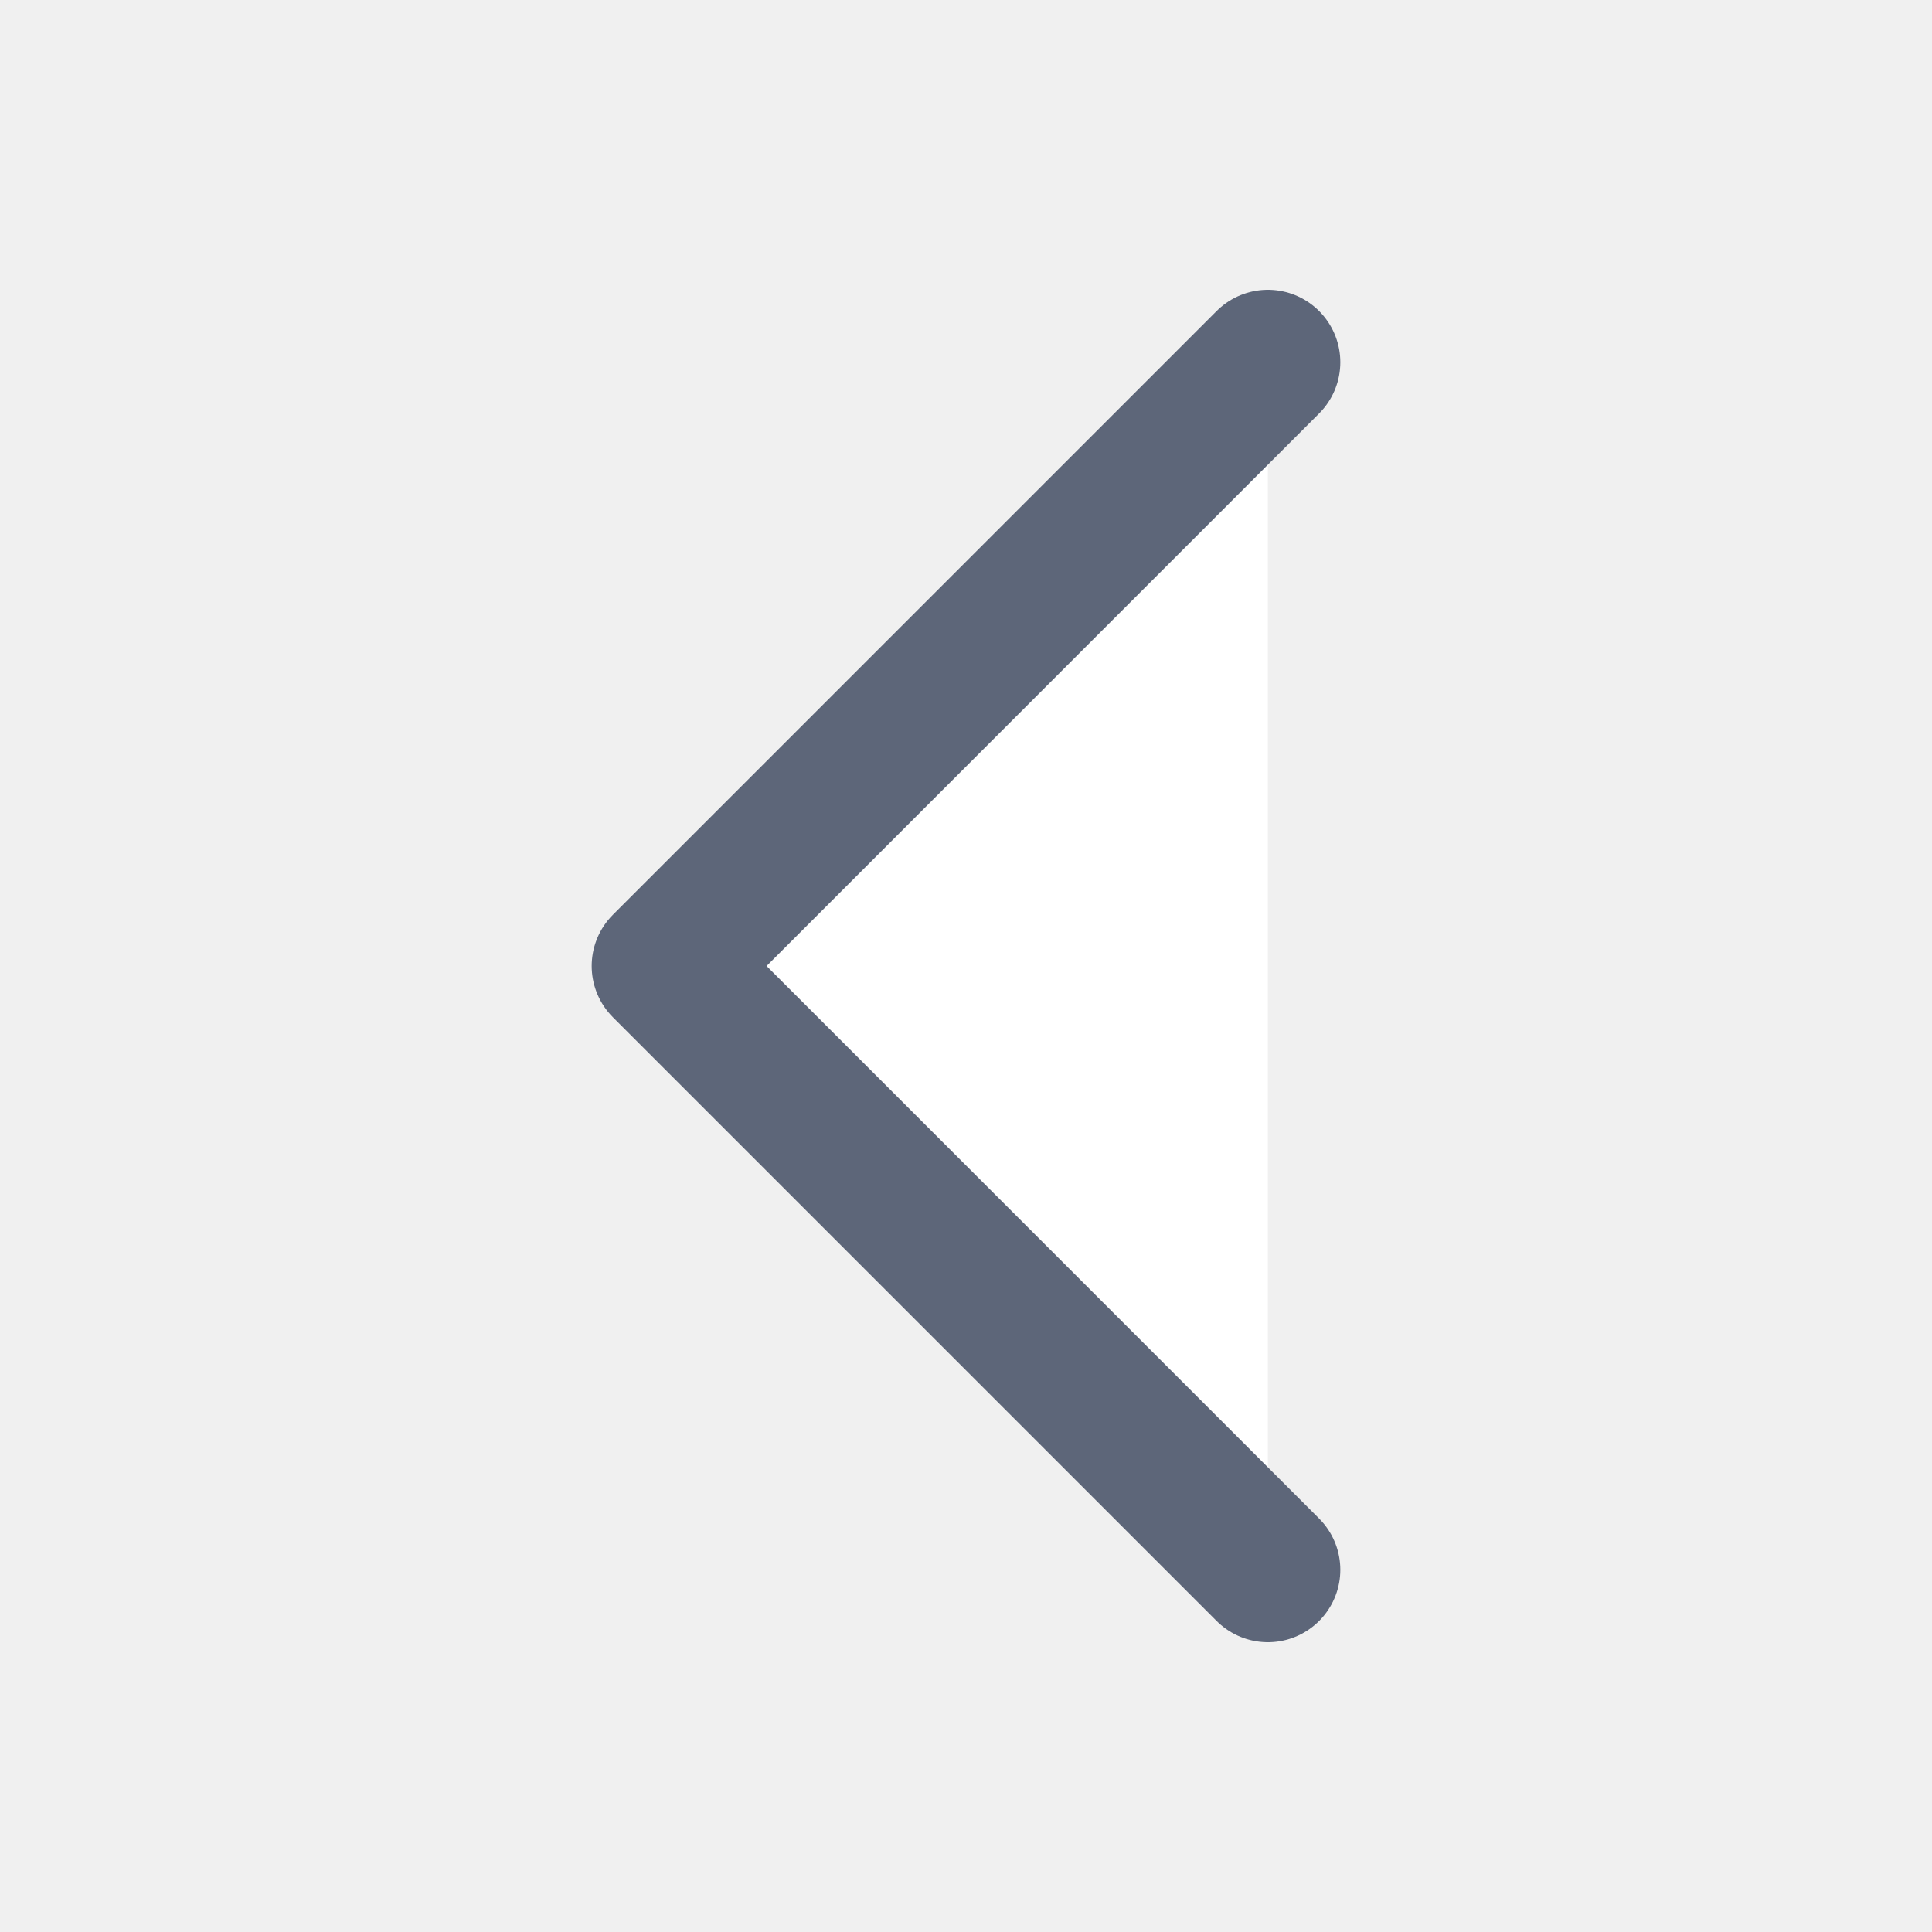
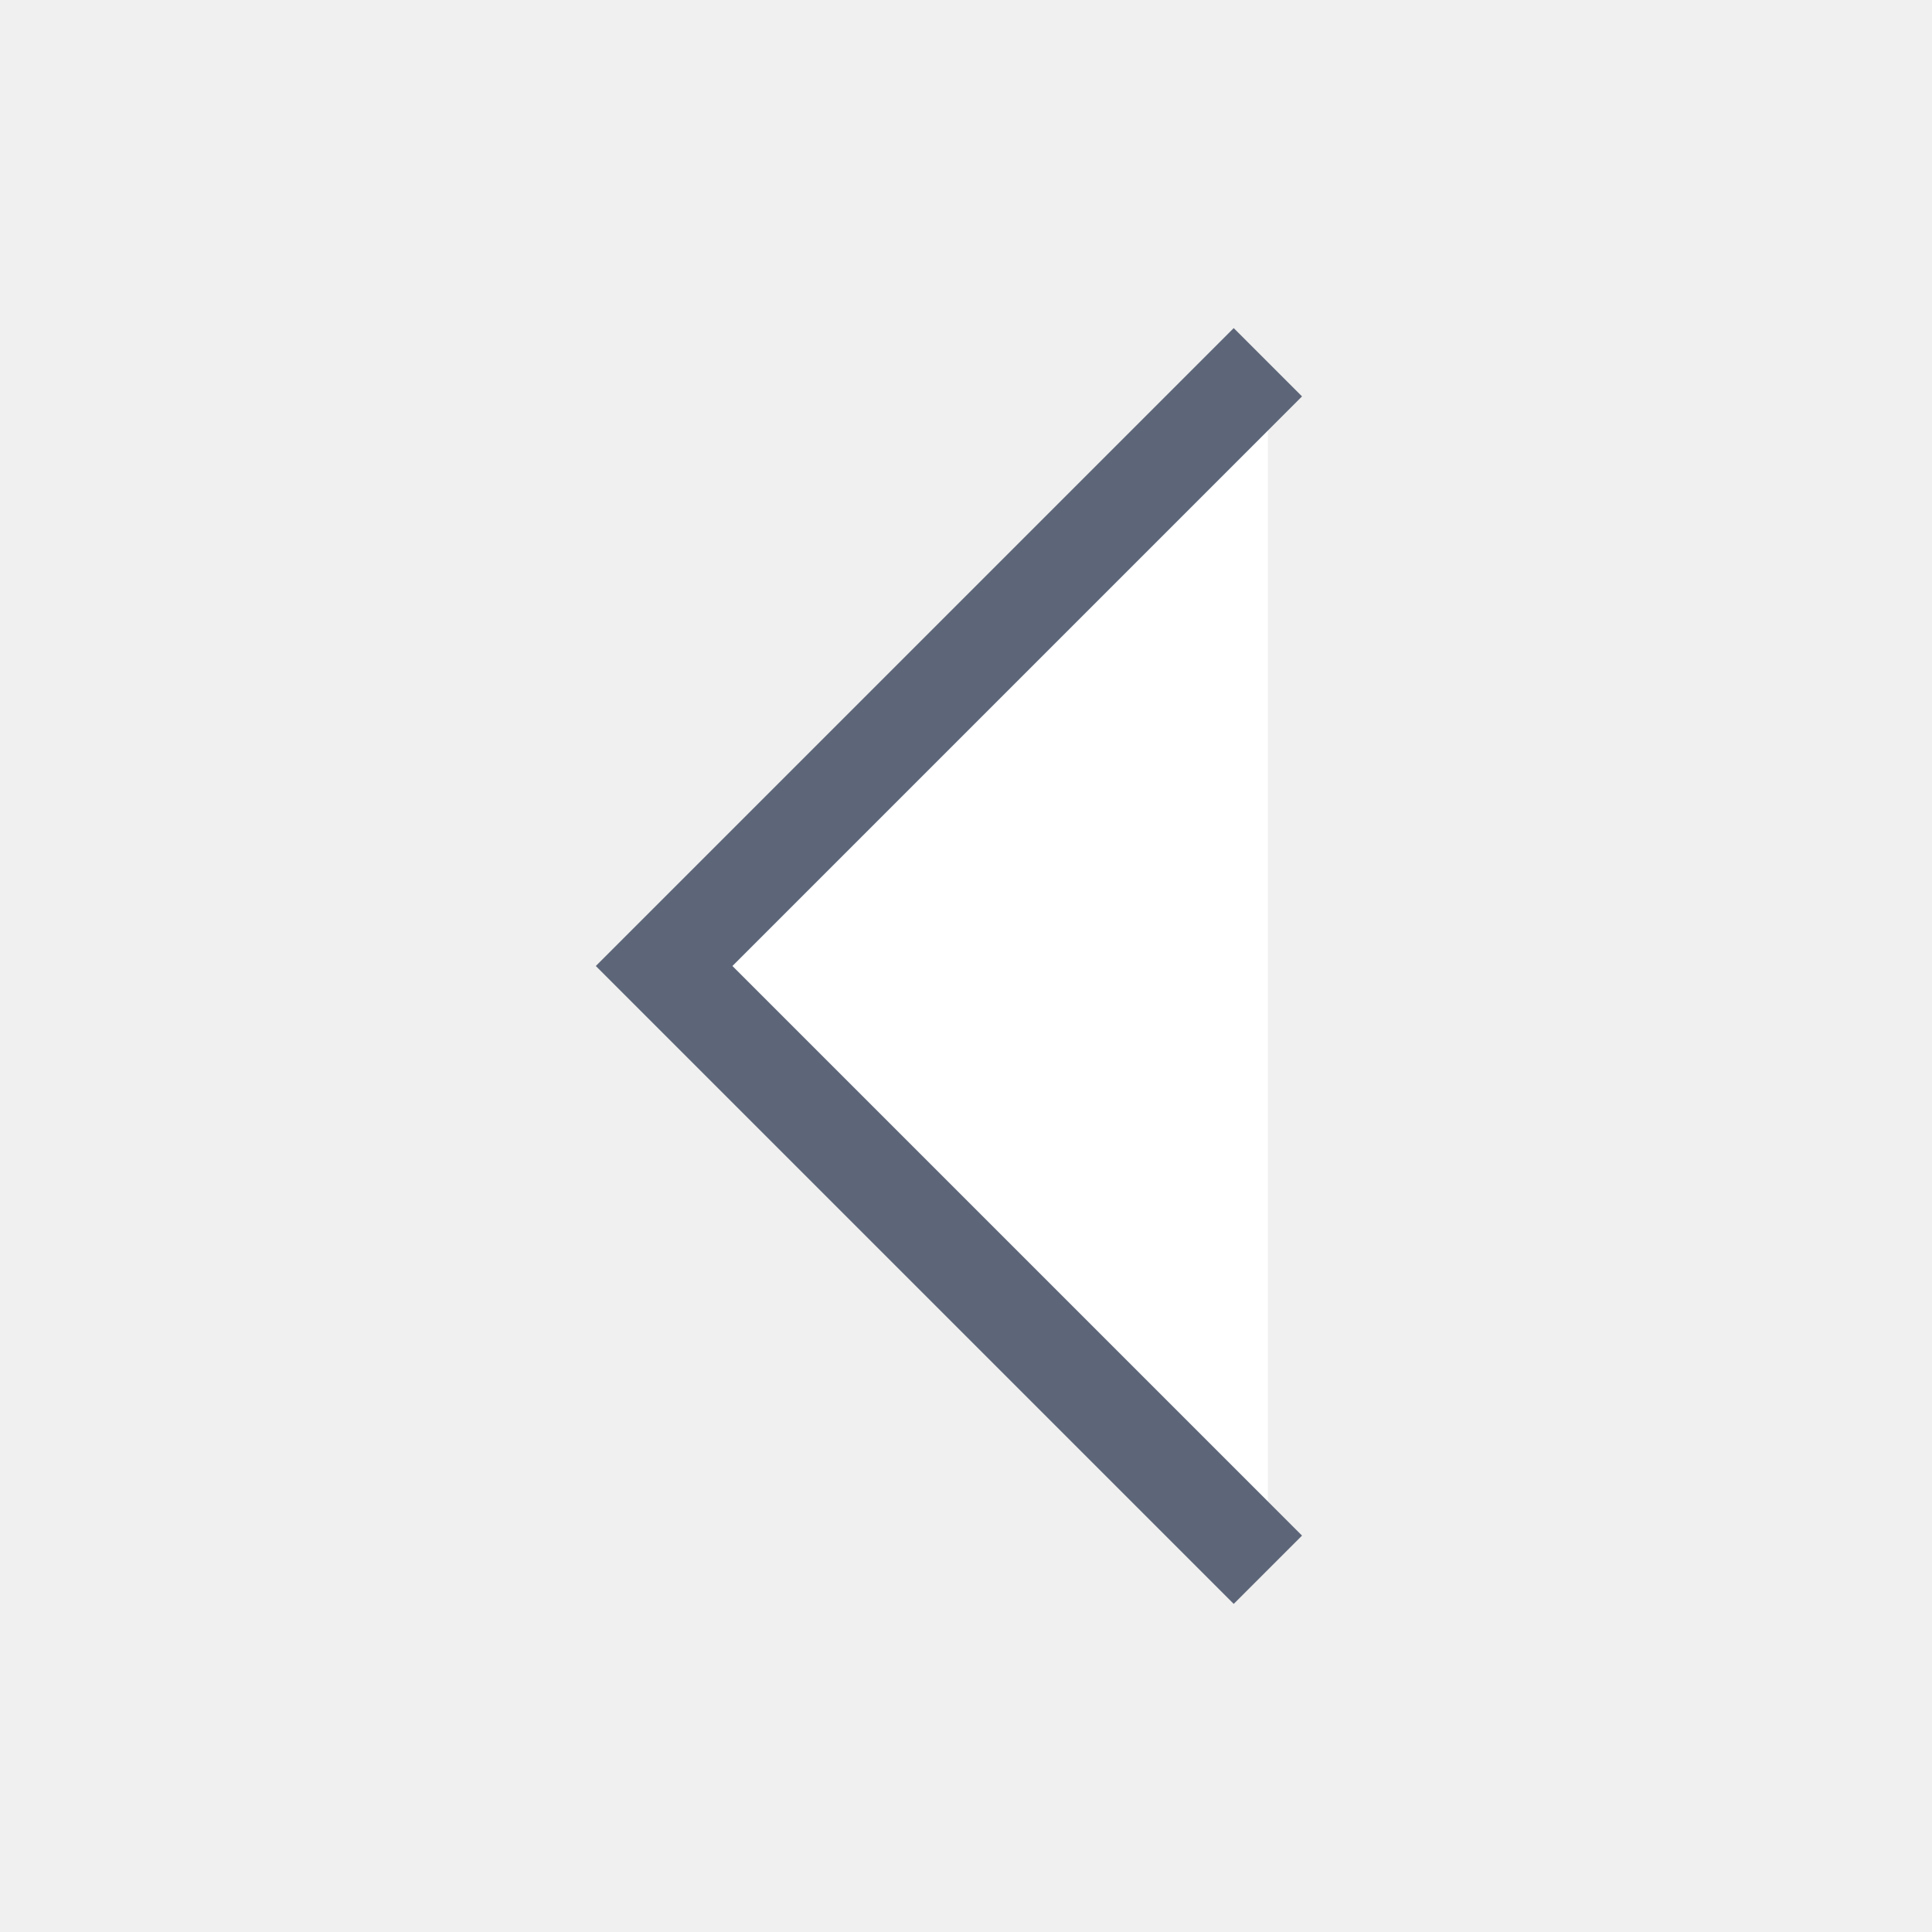
<svg xmlns="http://www.w3.org/2000/svg" width="20" height="20" viewBox="0 0 20 20" fill="none">
  <path d="M13.125 16.25L6.875 10L13.125 3.75" fill="white" />
-   <path d="M13.125 16.25L6.875 10L13.125 3.75" stroke="#5D6679" stroke-width="1.5" stroke-linecap="round" stroke-linejoin="round" />
+   <path d="M13.125 16.25L6.875 10L13.125 3.75" stroke="#5D6679" strokeWidth="1.5" strokeLinecap="round" strokeLinejoin="round" />
</svg>
